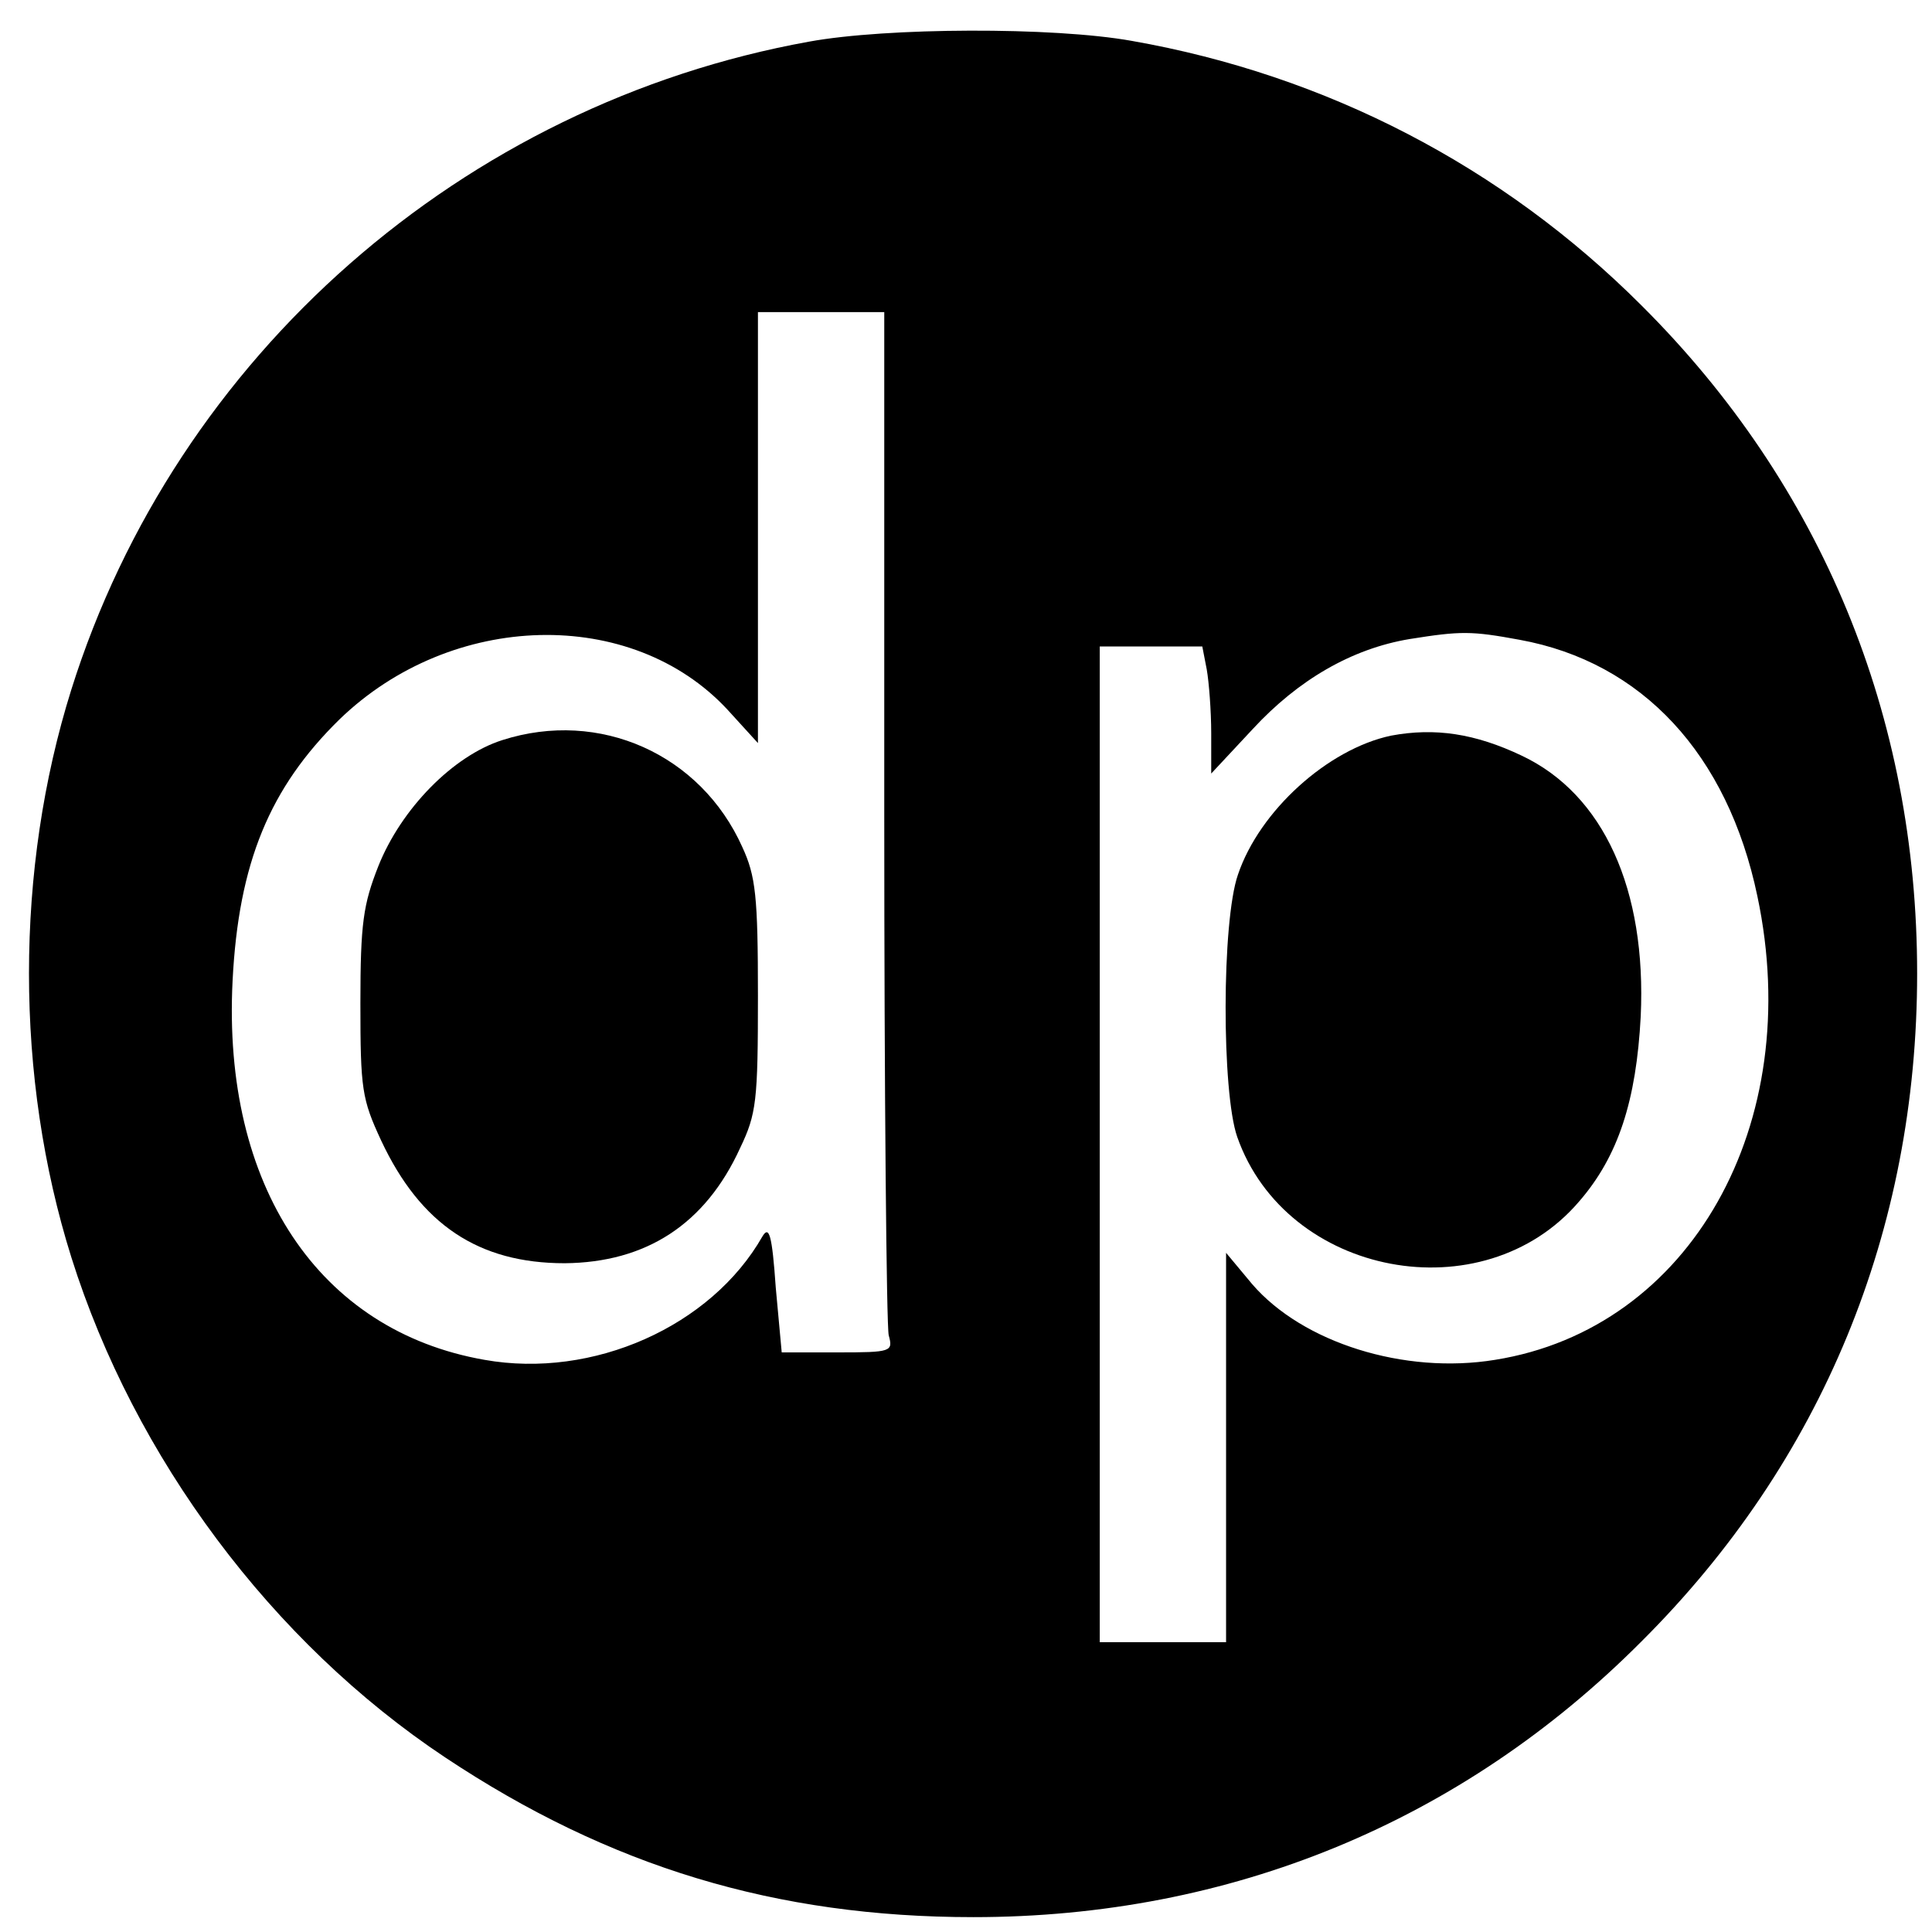
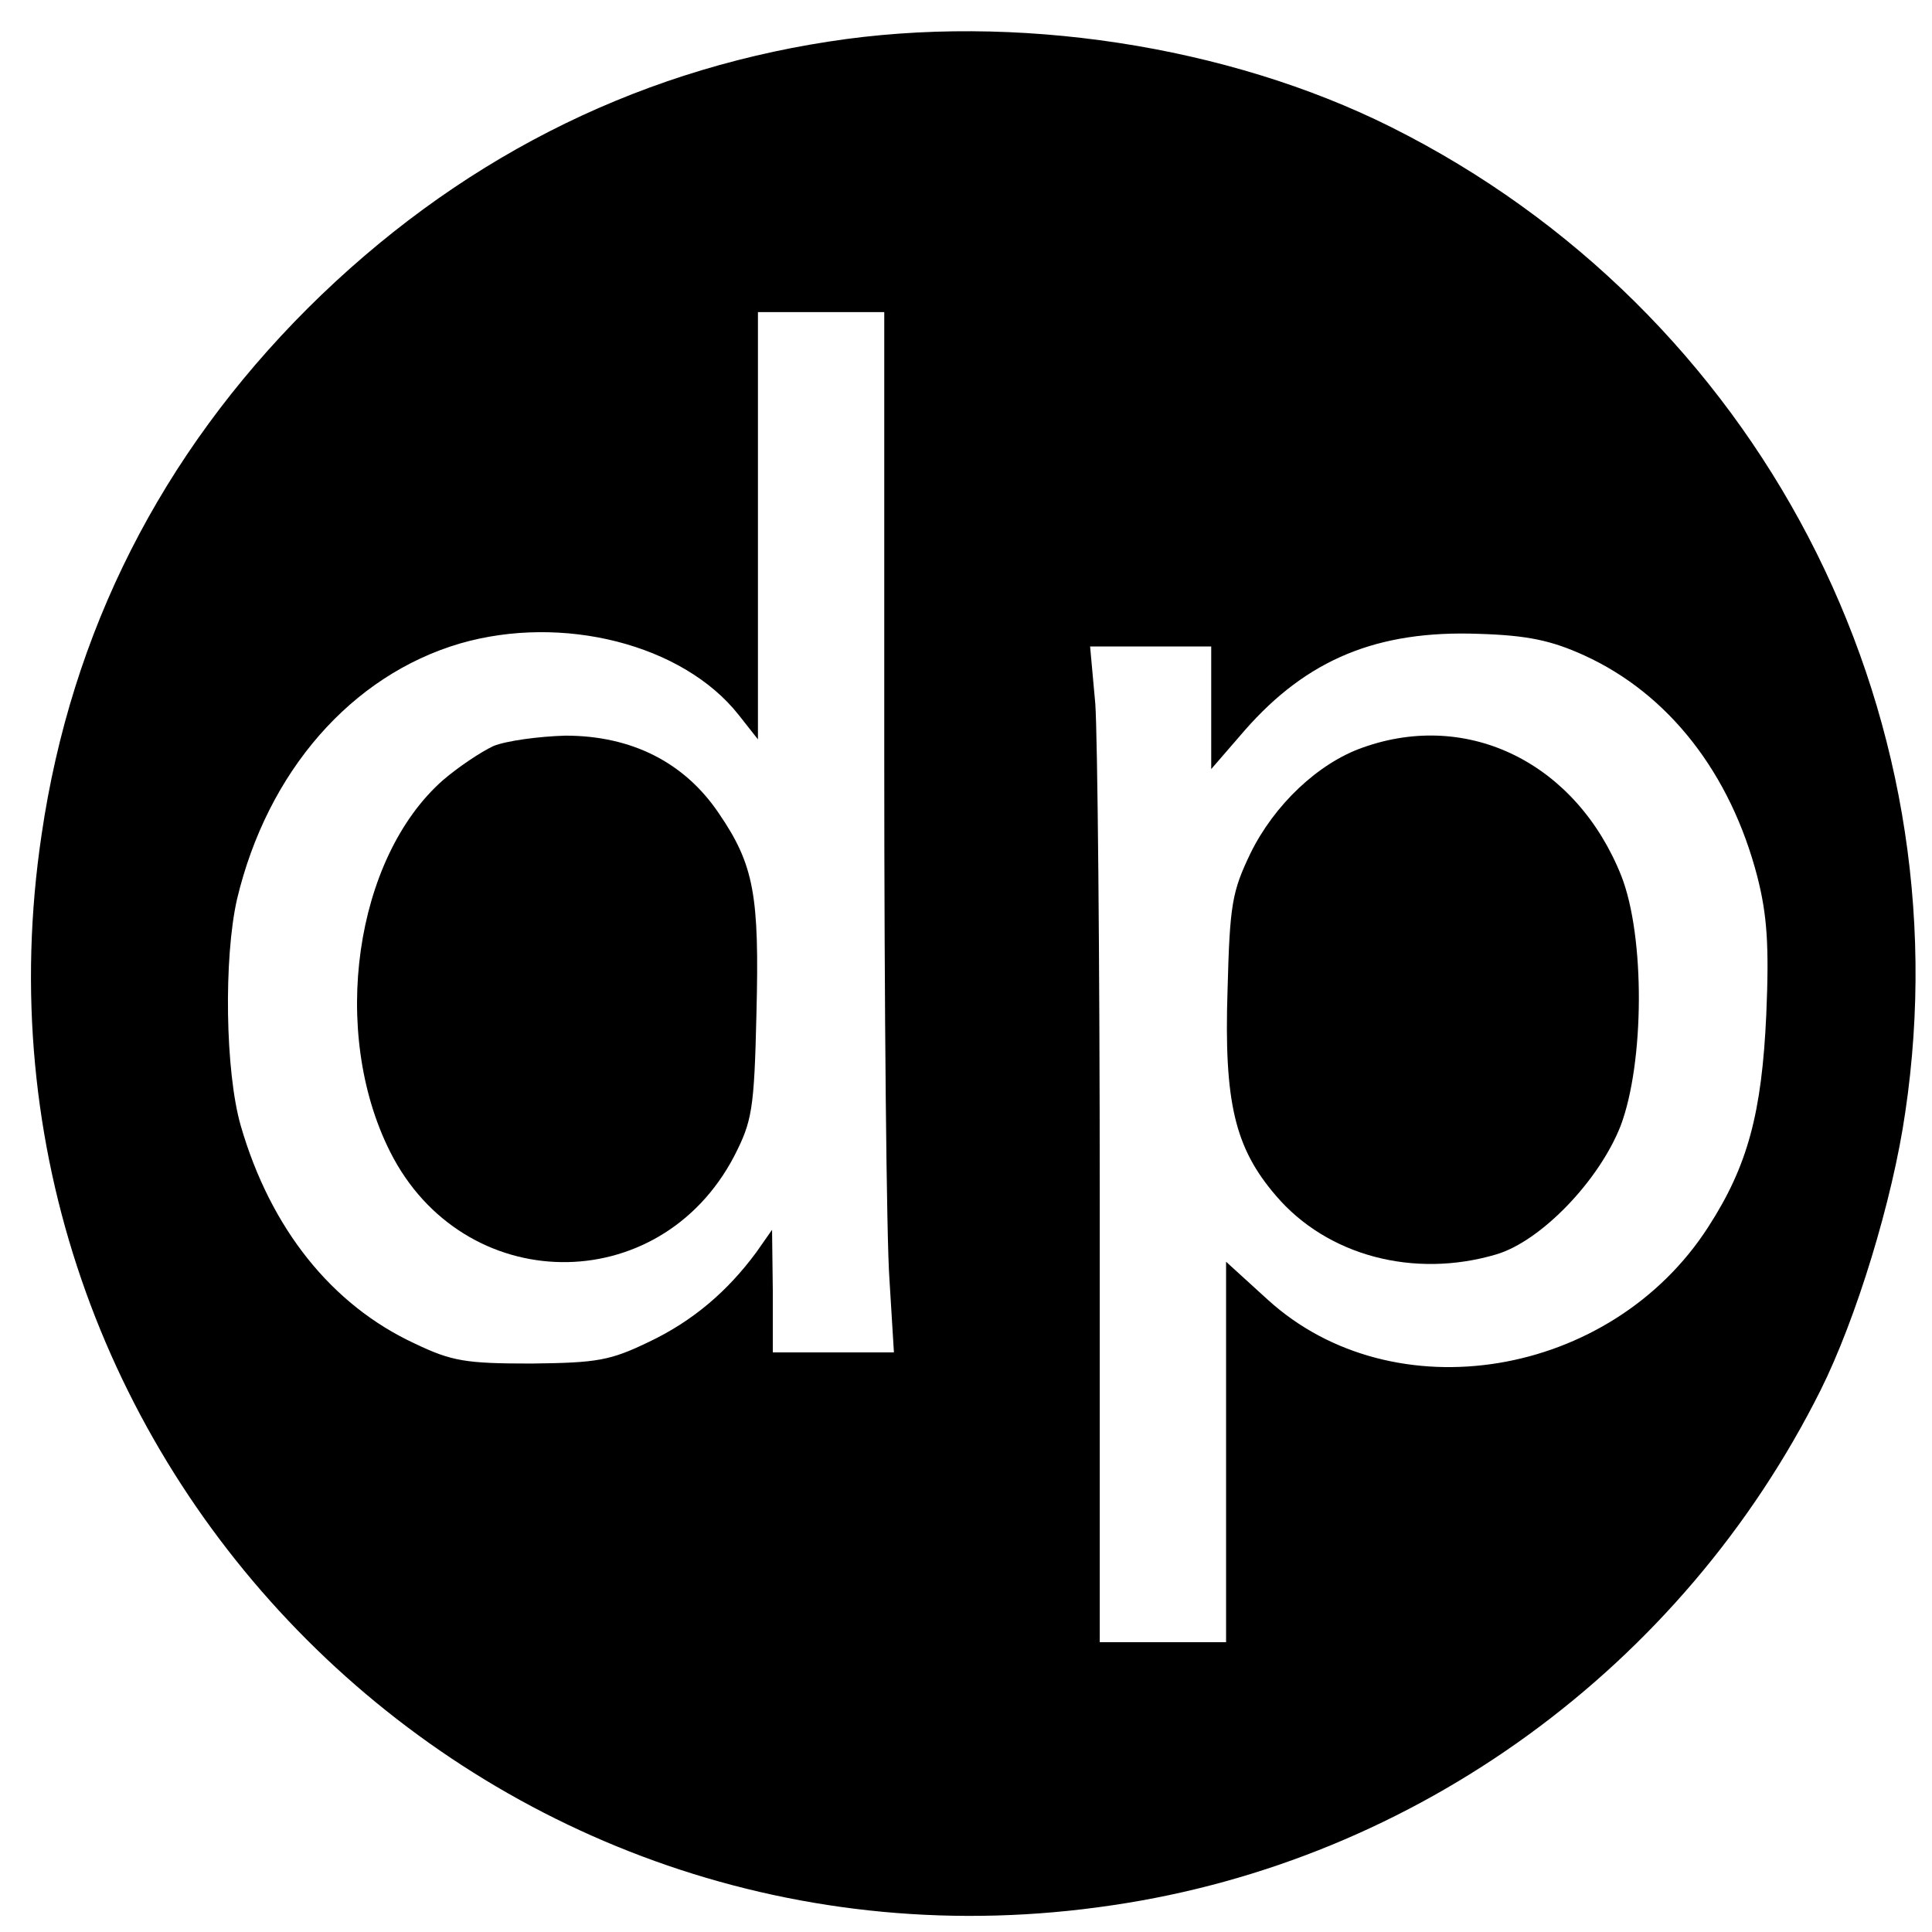
<svg xmlns="http://www.w3.org/2000/svg" version="1.0" width="260pt" height="260pt" viewBox="0 0 260 260" preserveAspectRatio="xMidYMid meet">
  <g transform="translate(0,260) scale(0.1,-0.1)" fill="#000000" stroke="none">
-     <path d="M1089 2544 c-466 -84 -852 -423 -993 -872 -76 -242 -76 -522 0 -764 85 -270 270 -518 503 -673 221 -147 445 -215 711 -215 346 0 657 128 899 371 243 242 371 553 371 899 0 346 -128 657 -371 899 -187 187 -424 310 -686 356 -106 19 -330 18 -434 -1z m101 -1041 c0 -373 3 -688 6 -700 6 -22 4 -23 -69 -23 l-75 0 -8 87 c-5 72 -9 84 -18 69 -69 -121 -228 -192 -374 -166 -223 39 -353 234 -339 510 8 159 50 260 144 352 151 146 393 152 522 13 l41 -45 0 290 0 290 85 0 85 0 0 -677z m855 236 c165 -30 280 -154 320 -345 65 -307 -90 -582 -353 -624 -122 -20 -259 23 -327 102 l-35 42 0 -262 0 -262 -85 0 -85 0 0 670 0 670 69 0 69 0 6 -31 c3 -17 6 -56 6 -86 l0 -54 56 60 c61 66 133 108 211 121 69 11 83 11 148 -1z" />
-     <path d="M676 1604 c-66 -21 -136 -92 -167 -170 -20 -51 -24 -76 -24 -184 0 -116 2 -129 28 -185 53 -113 131 -165 247 -165 109 1 189 52 236 155 22 46 24 63 24 205 0 134 -3 161 -21 200 -56 125 -192 186 -323 144z" />
-     <path d="M1872 1610 c-85 -18 -177 -101 -206 -187 -22 -63 -22 -293 -1 -353 66 -188 331 -238 460 -87 53 61 77 136 83 249 8 171 -50 299 -160 351 -63 30 -117 38 -176 27z" />
+     <path d="M1115 2544 c-266 -41 -503 -162 -701 -359 -197 -197 -318 -435 -358 -708 -126 -843 598 -1567 1441 -1441 409 60 767 321 953 693 48 96 97 256 114 374 81 544 -198 1079 -692 1326 -220 110 -507 154 -757 115z m75 -966 c0 -332 3 -647 7 -700 l6 -98 -81 0 -82 0 0 83 -1 82 -21 -30 c-39 -53 -86 -93 -145 -121 -52 -25 -69 -28 -158 -29 -88 0 -107 3 -157 27 -112 52 -194 155 -234 293 -21 73 -23 226 -5 305 41 172 154 301 300 344 138 40 300 -1 375 -96 l26 -33 0 288 0 287 85 0 85 0 0 -602z m942 140 c114 -52 197 -159 233 -298 13 -51 16 -92 12 -185 -6 -133 -25 -204 -78 -286 -131 -204 -424 -252 -593 -98 l-56 51 0 -256 0 -256 -85 0 -85 0 0 593 c0 327 -3 628 -6 670 l-7 77 82 0 81 0 0 -82 0 -83 45 52 c84 96 179 135 315 130 66 -2 98 -9 142 -29z" />
+     <path d="M664 1596 c-17 -8 -47 -28 -68 -46 -119 -105 -152 -339 -71 -500 98 -195 362 -199 463 -6 24 47 27 62 30 192 4 159 -3 200 -51 270 -46 68 -117 104 -206 104 -36 -1 -80 -7 -97 -14z" />
+     <path d="M1834 1594 c-60 -21 -119 -77 -151 -142 -25 -52 -28 -69 -31 -184 -5 -152 10 -213 65 -277 69 -81 186 -112 297 -79 60 18 138 99 167 173 32 85 33 254 1 336 -60 151 -205 224 -348 173z" />
  </g>
</svg>
